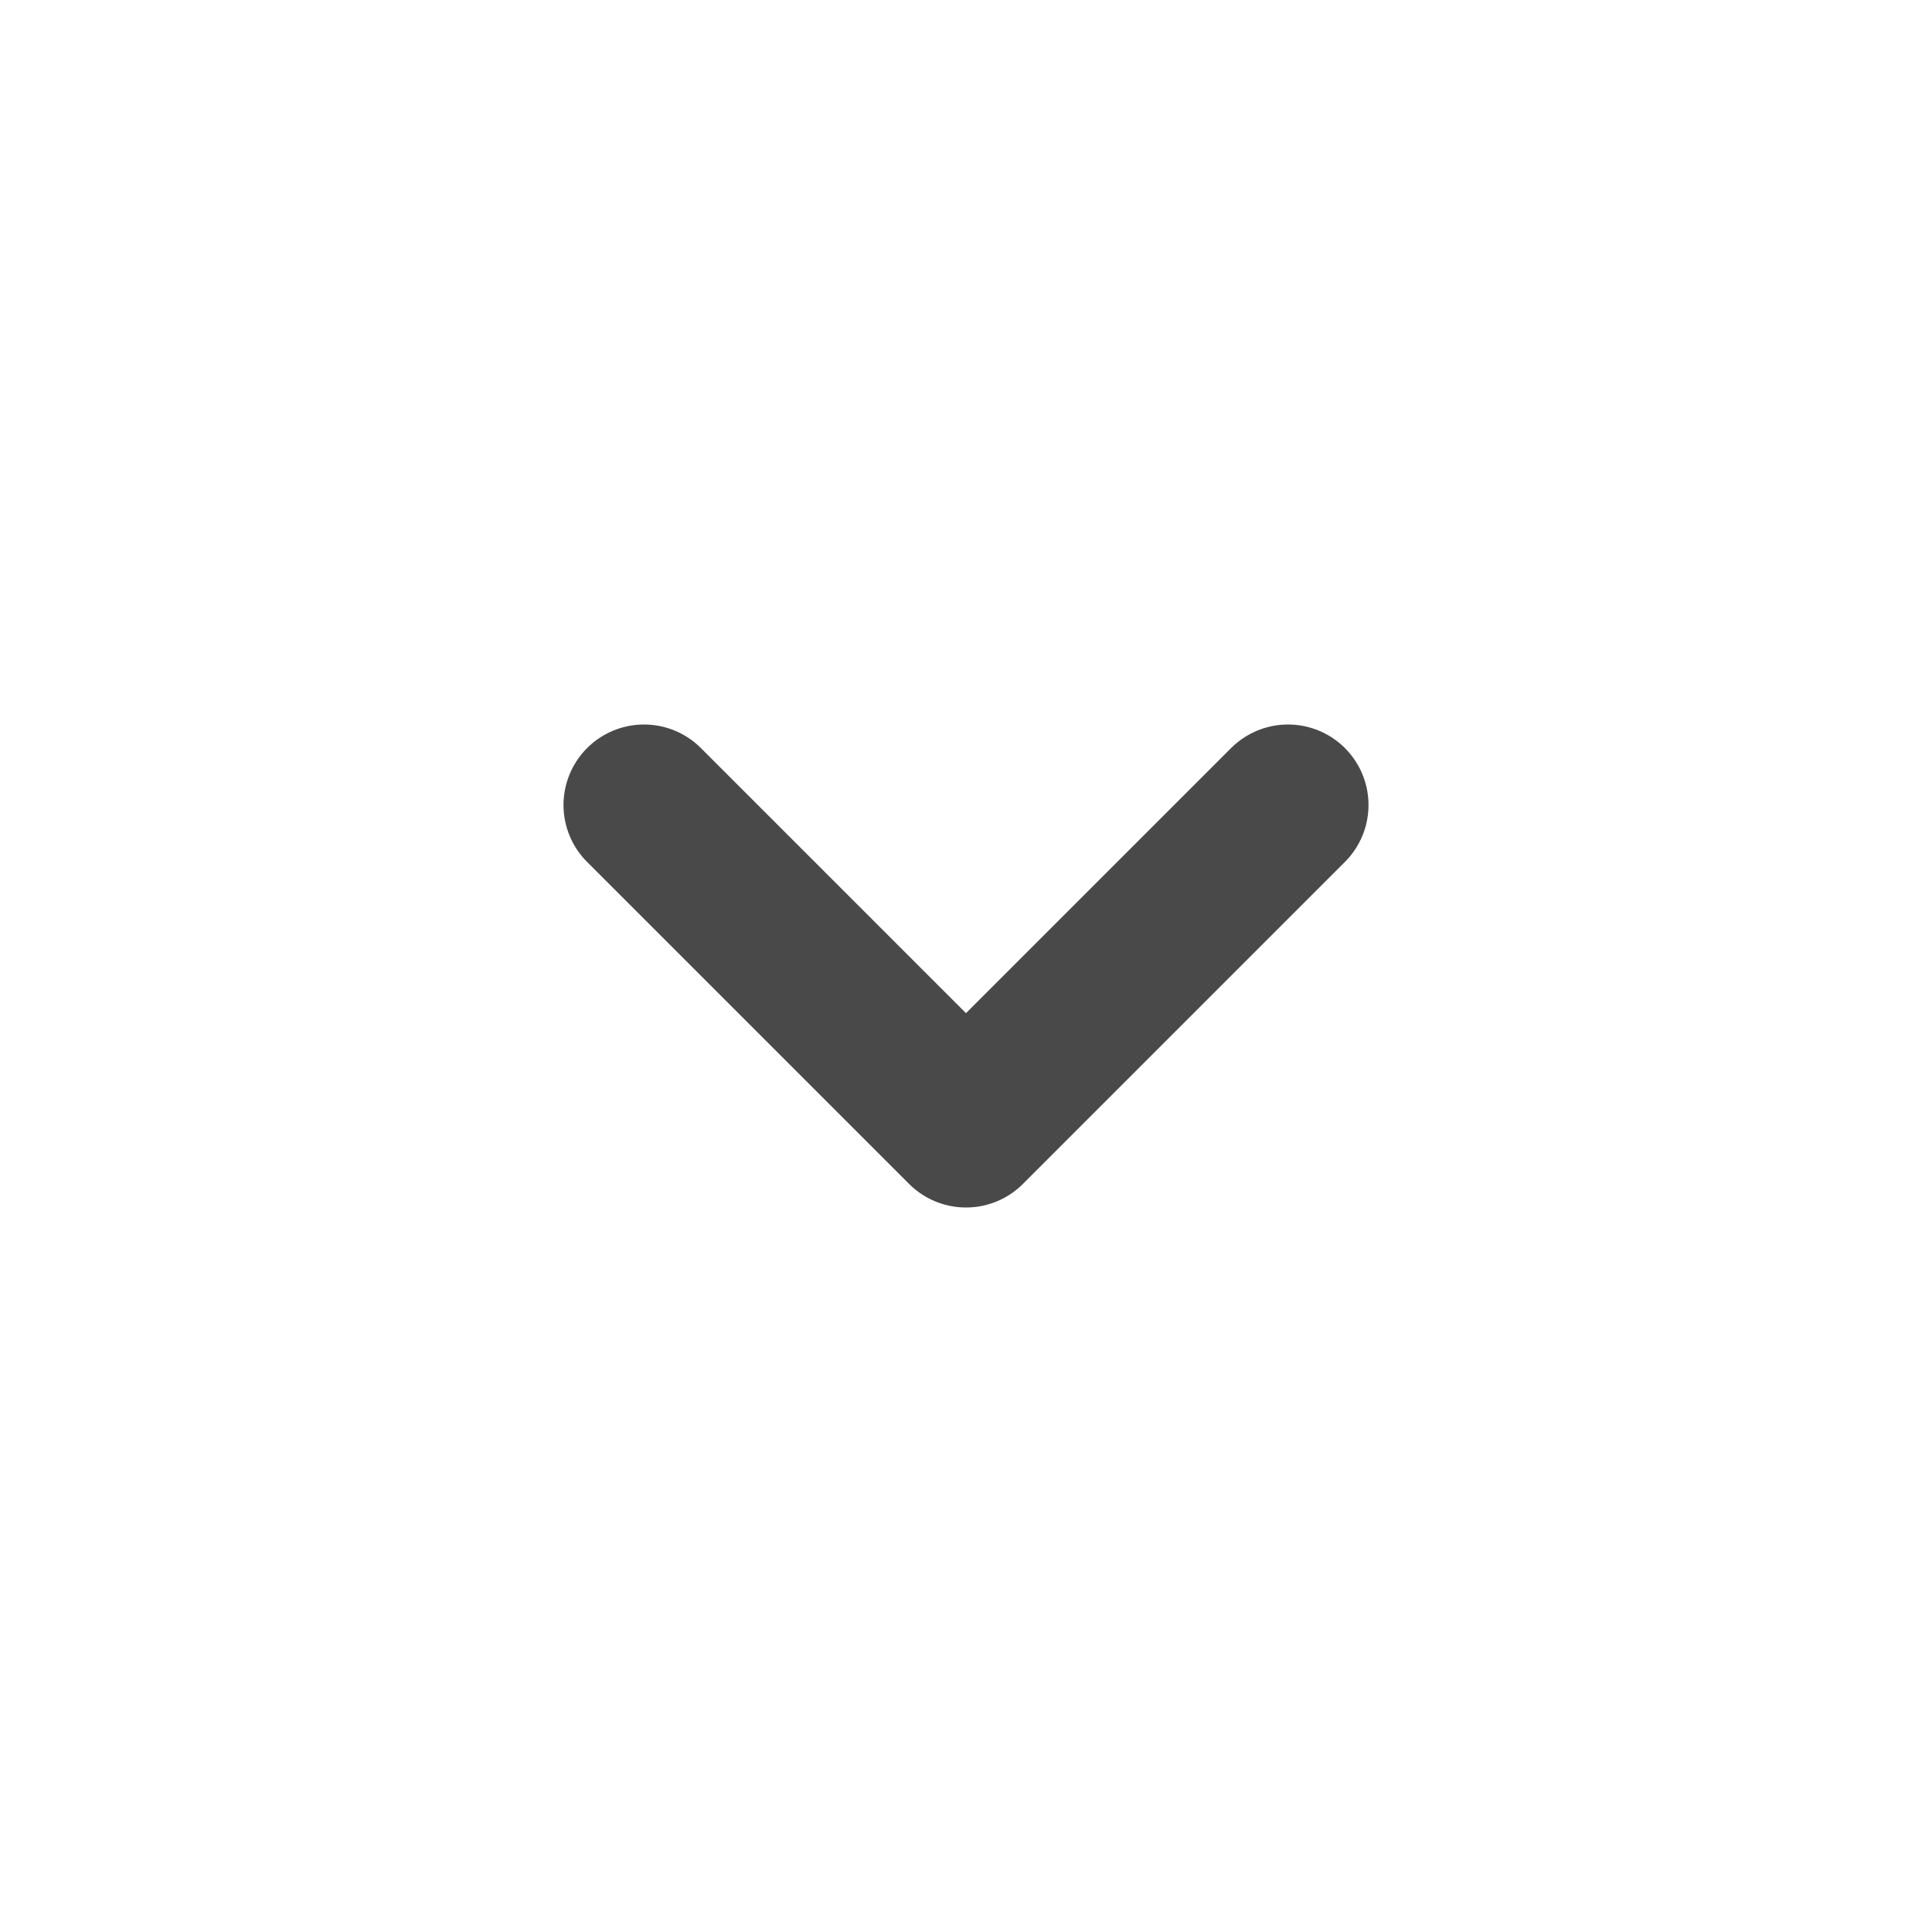
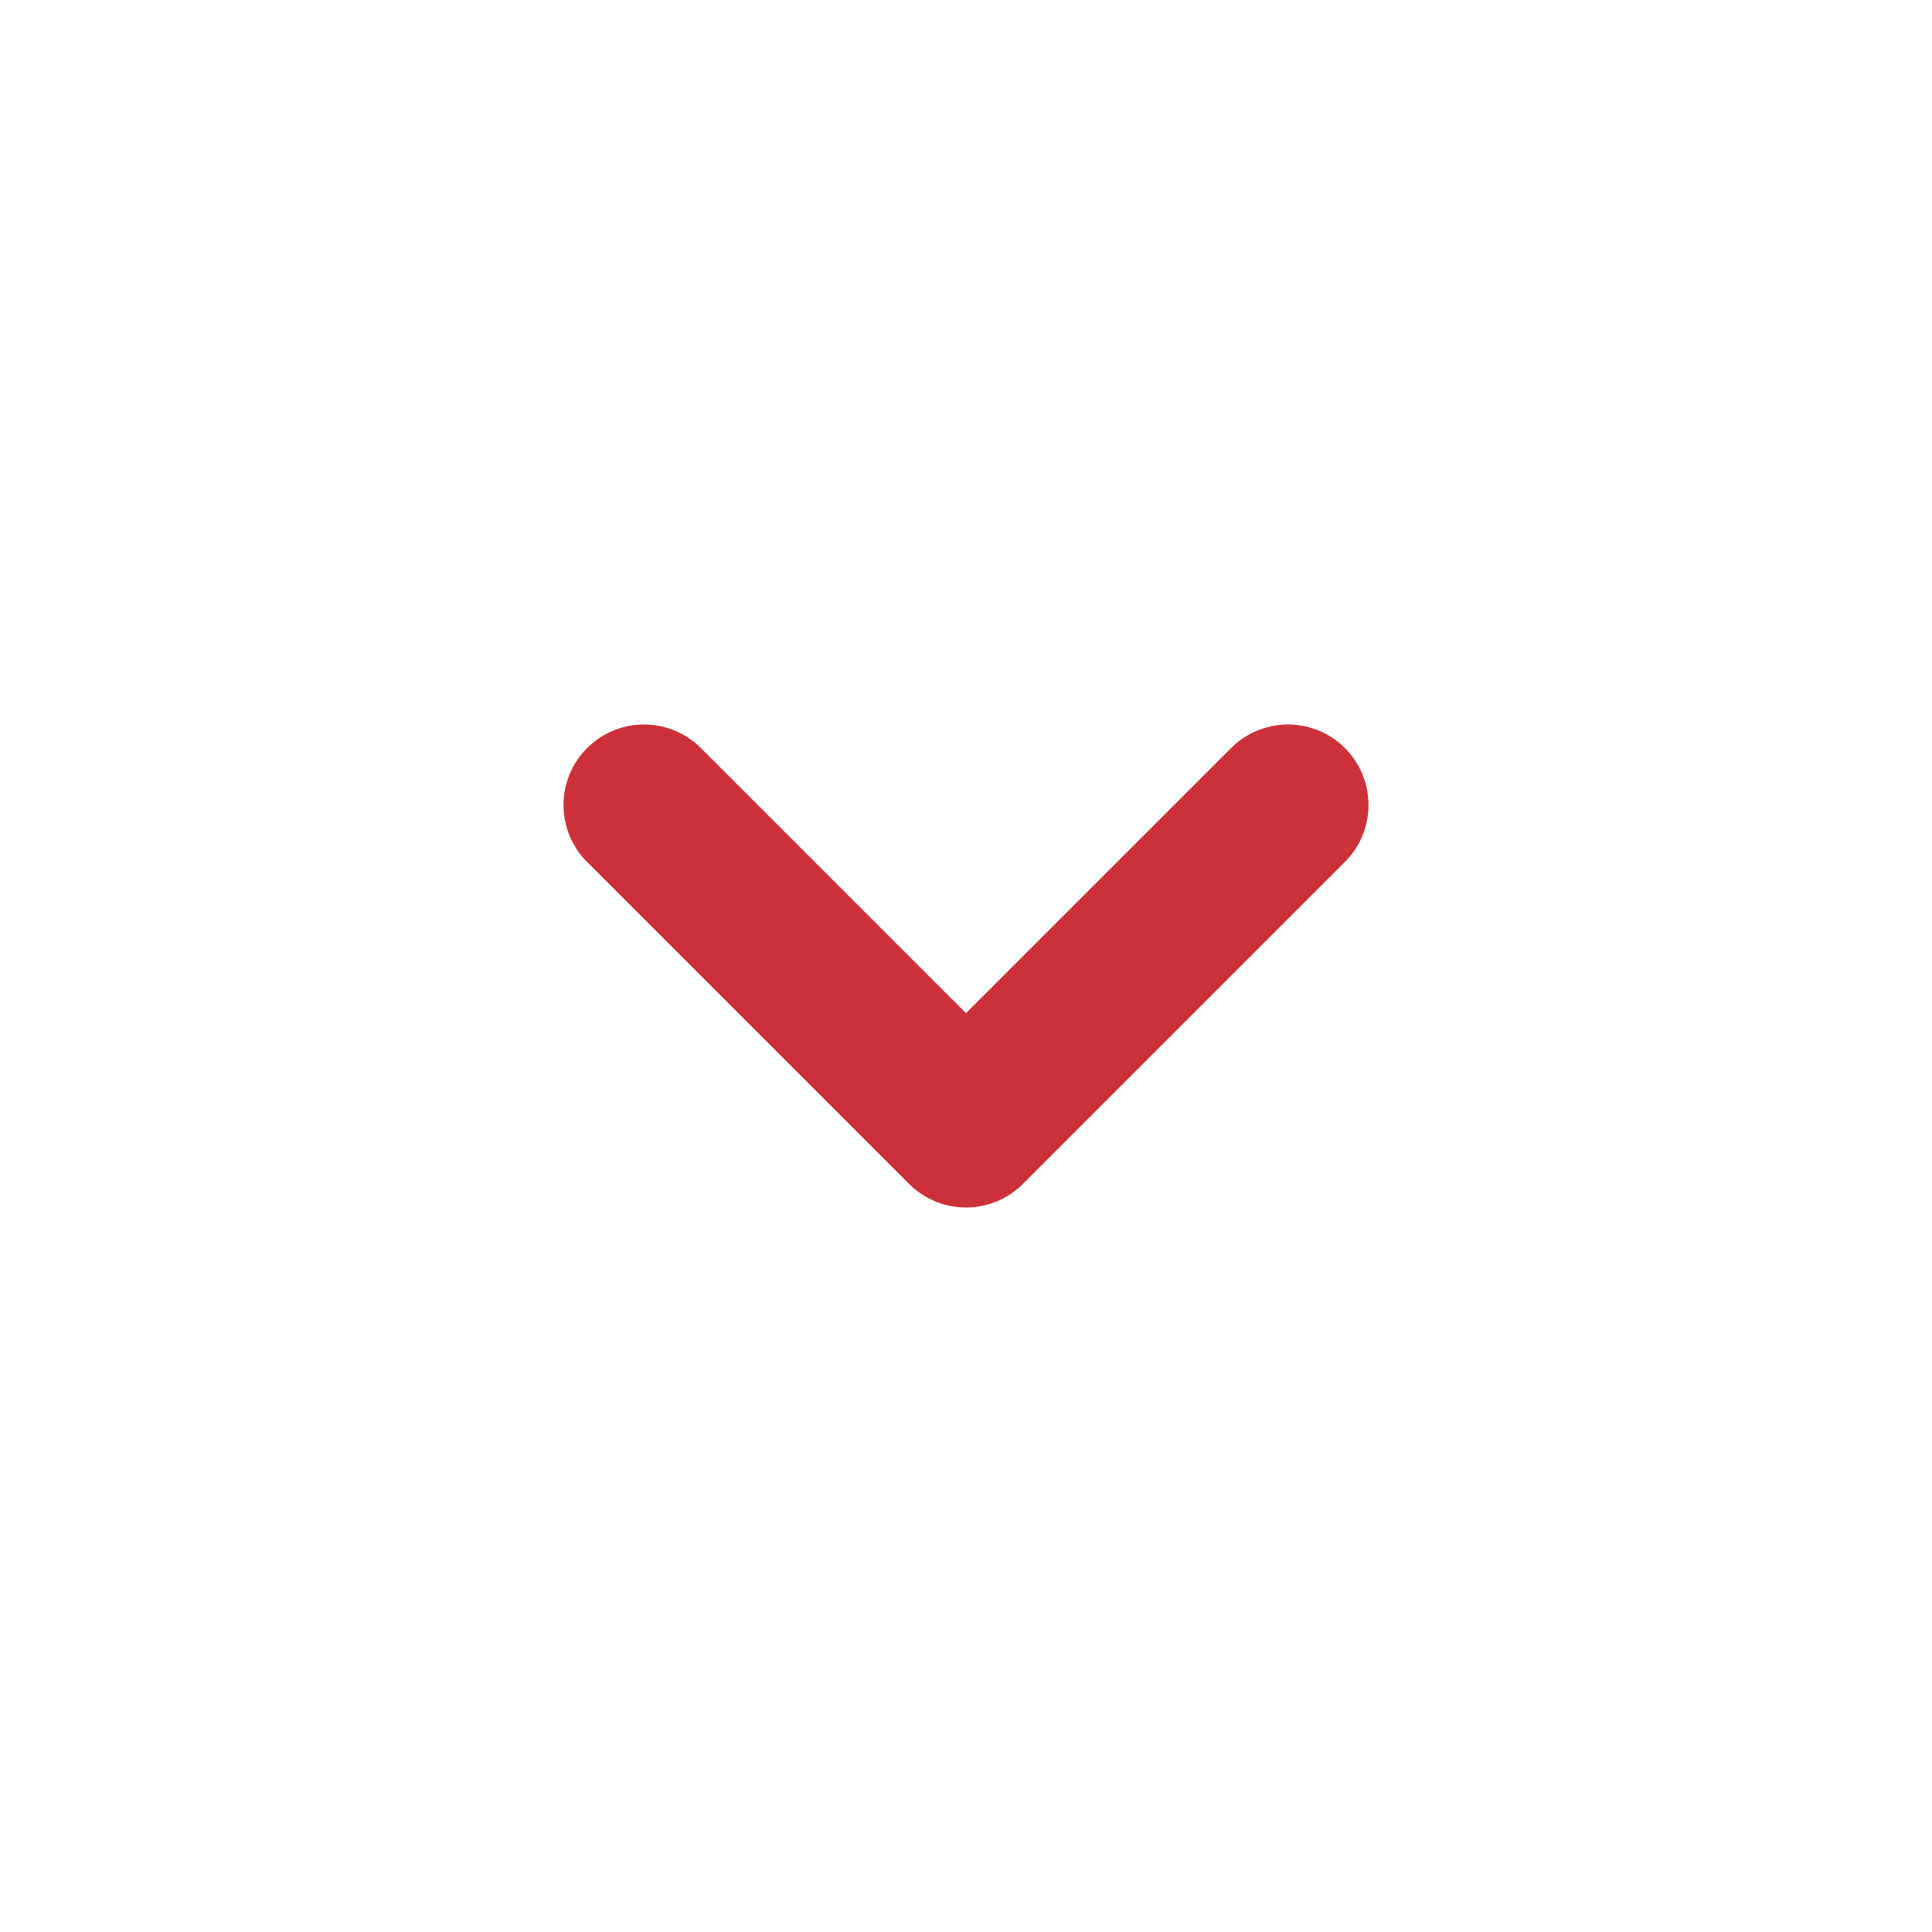
<svg xmlns="http://www.w3.org/2000/svg" width="24" height="24" viewBox="0 0 24 24">
  <g fill="none" fill-rule="evenodd">
    <rect width="24" height="24" />
-     <polyline stroke="#494949" stroke-linecap="round" stroke-linejoin="round" stroke-width="2" points="8 10 12 14 16 10" />
+     <polyline stroke="#CC3139" stroke-linecap="round" stroke-linejoin="round" stroke-width="2" points="8 10 12 14 16 10" />
  </g>
</svg>
